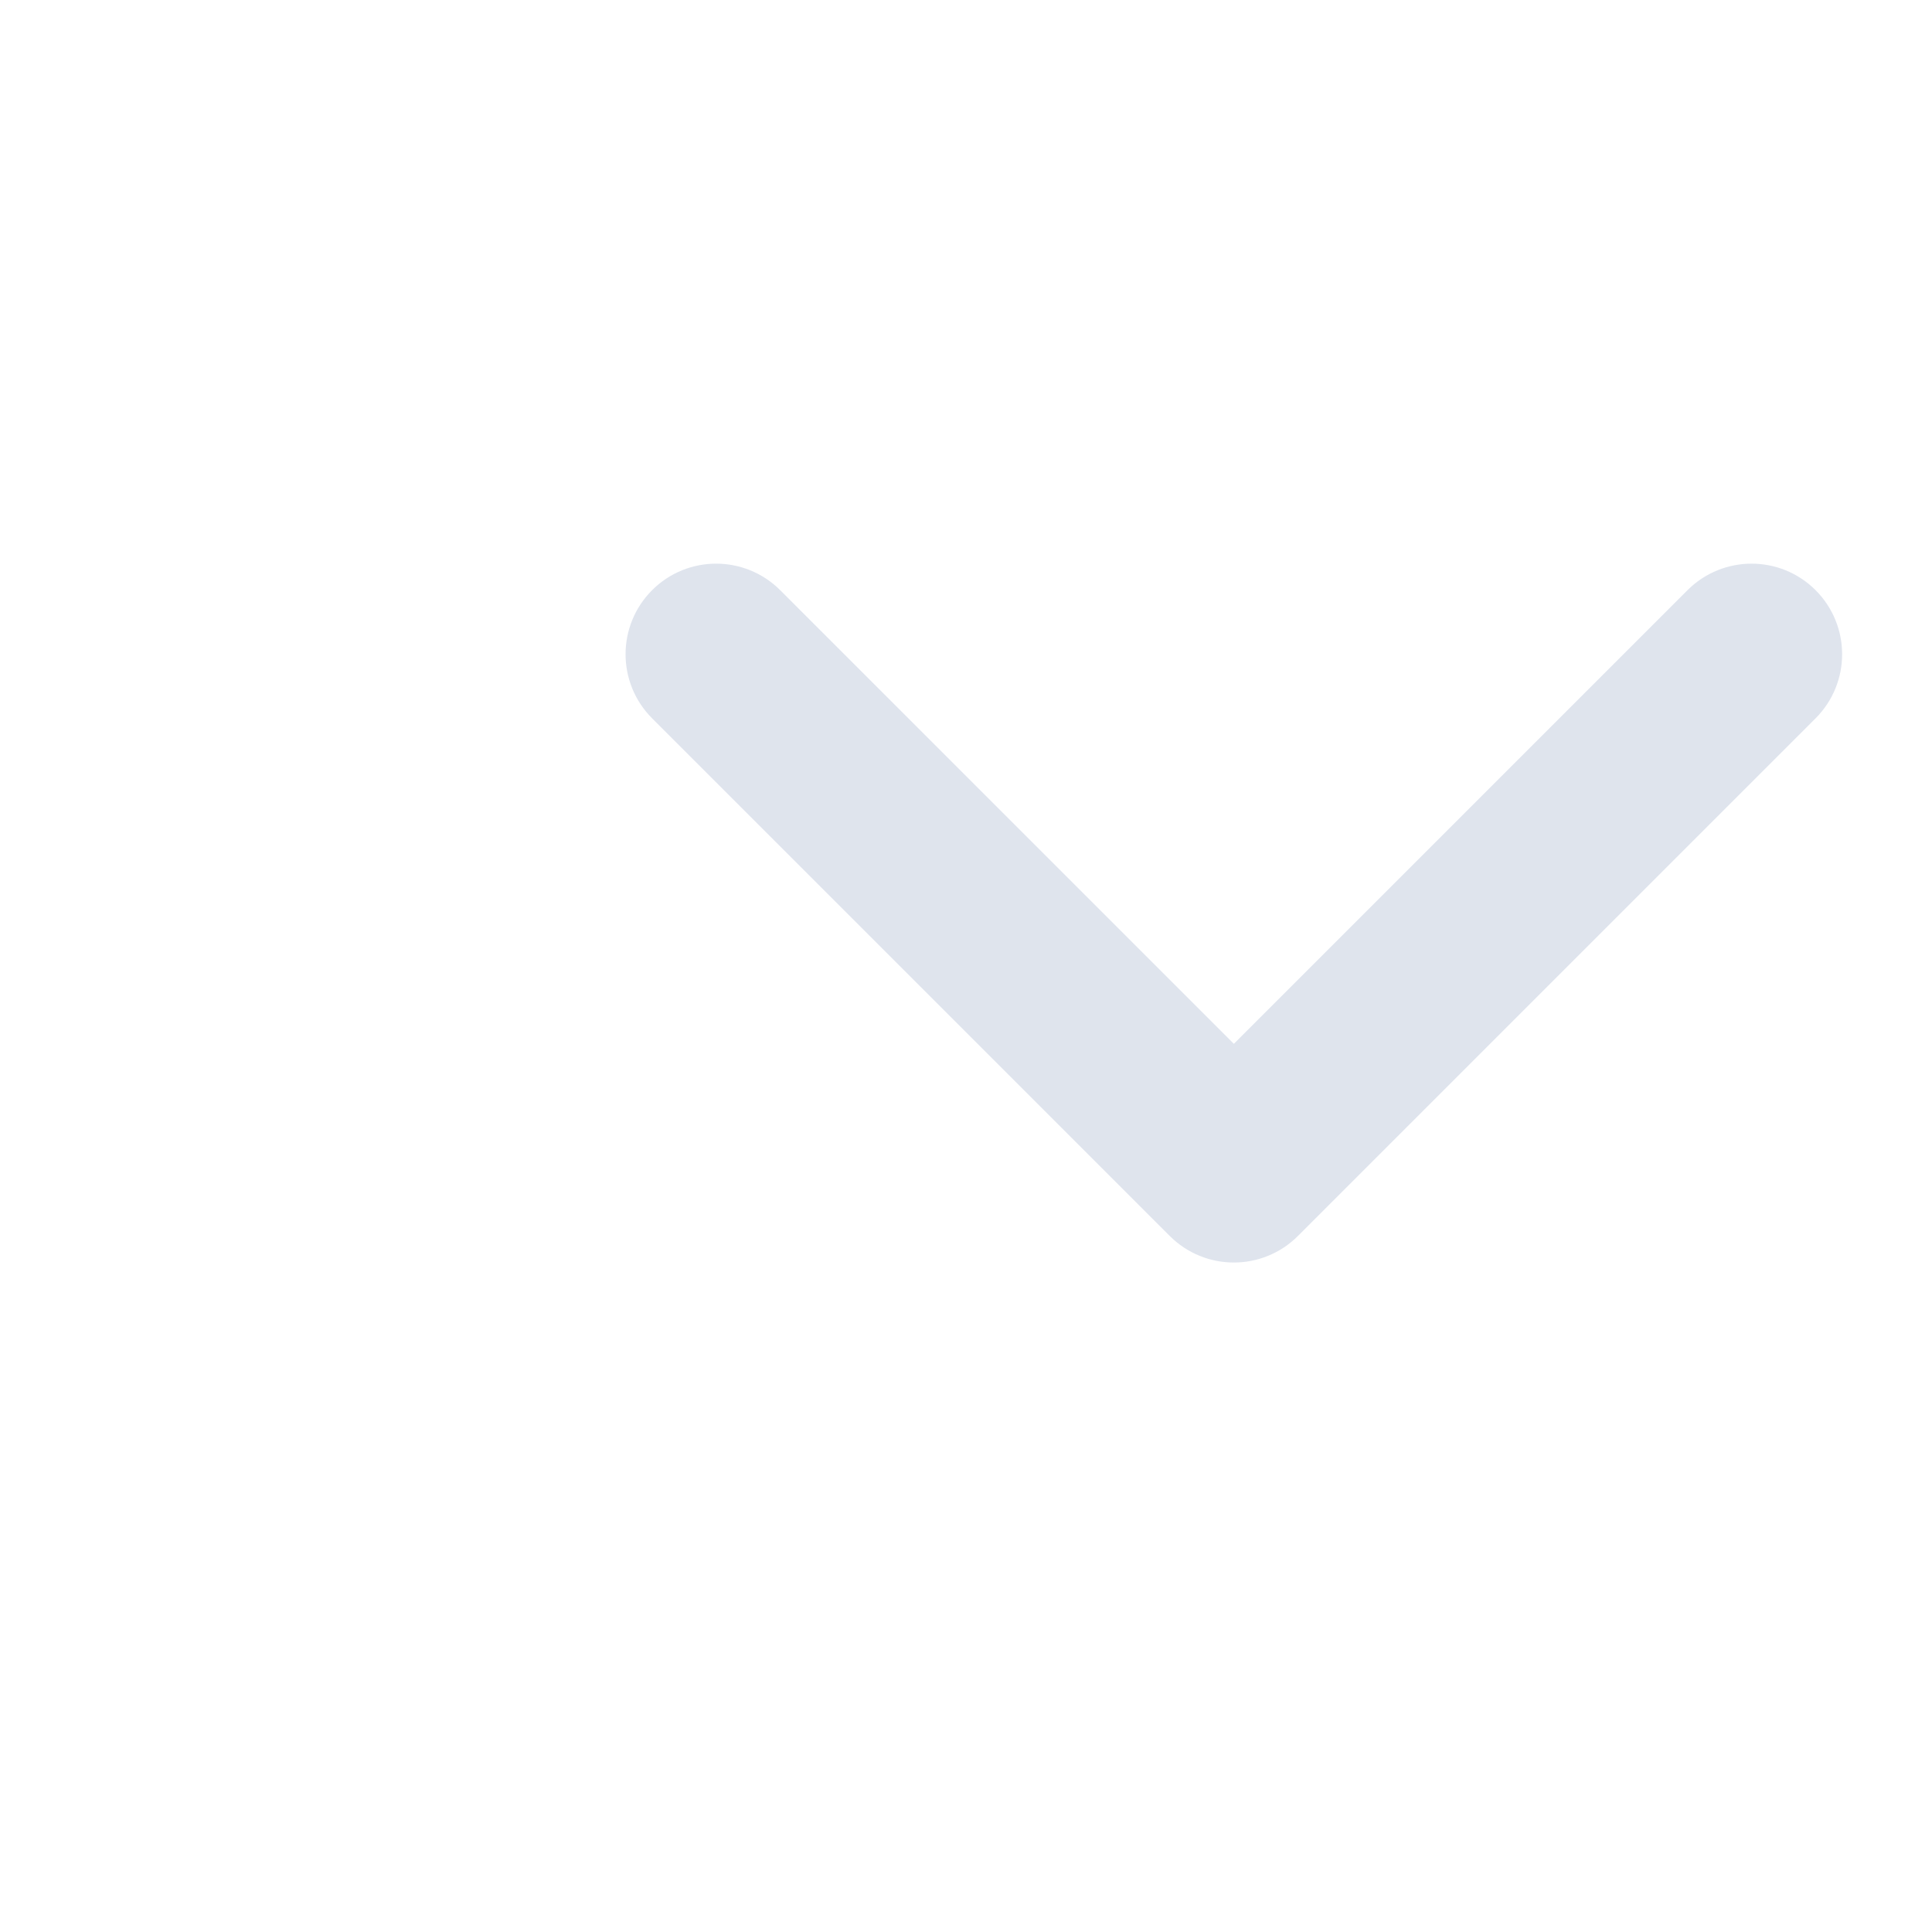
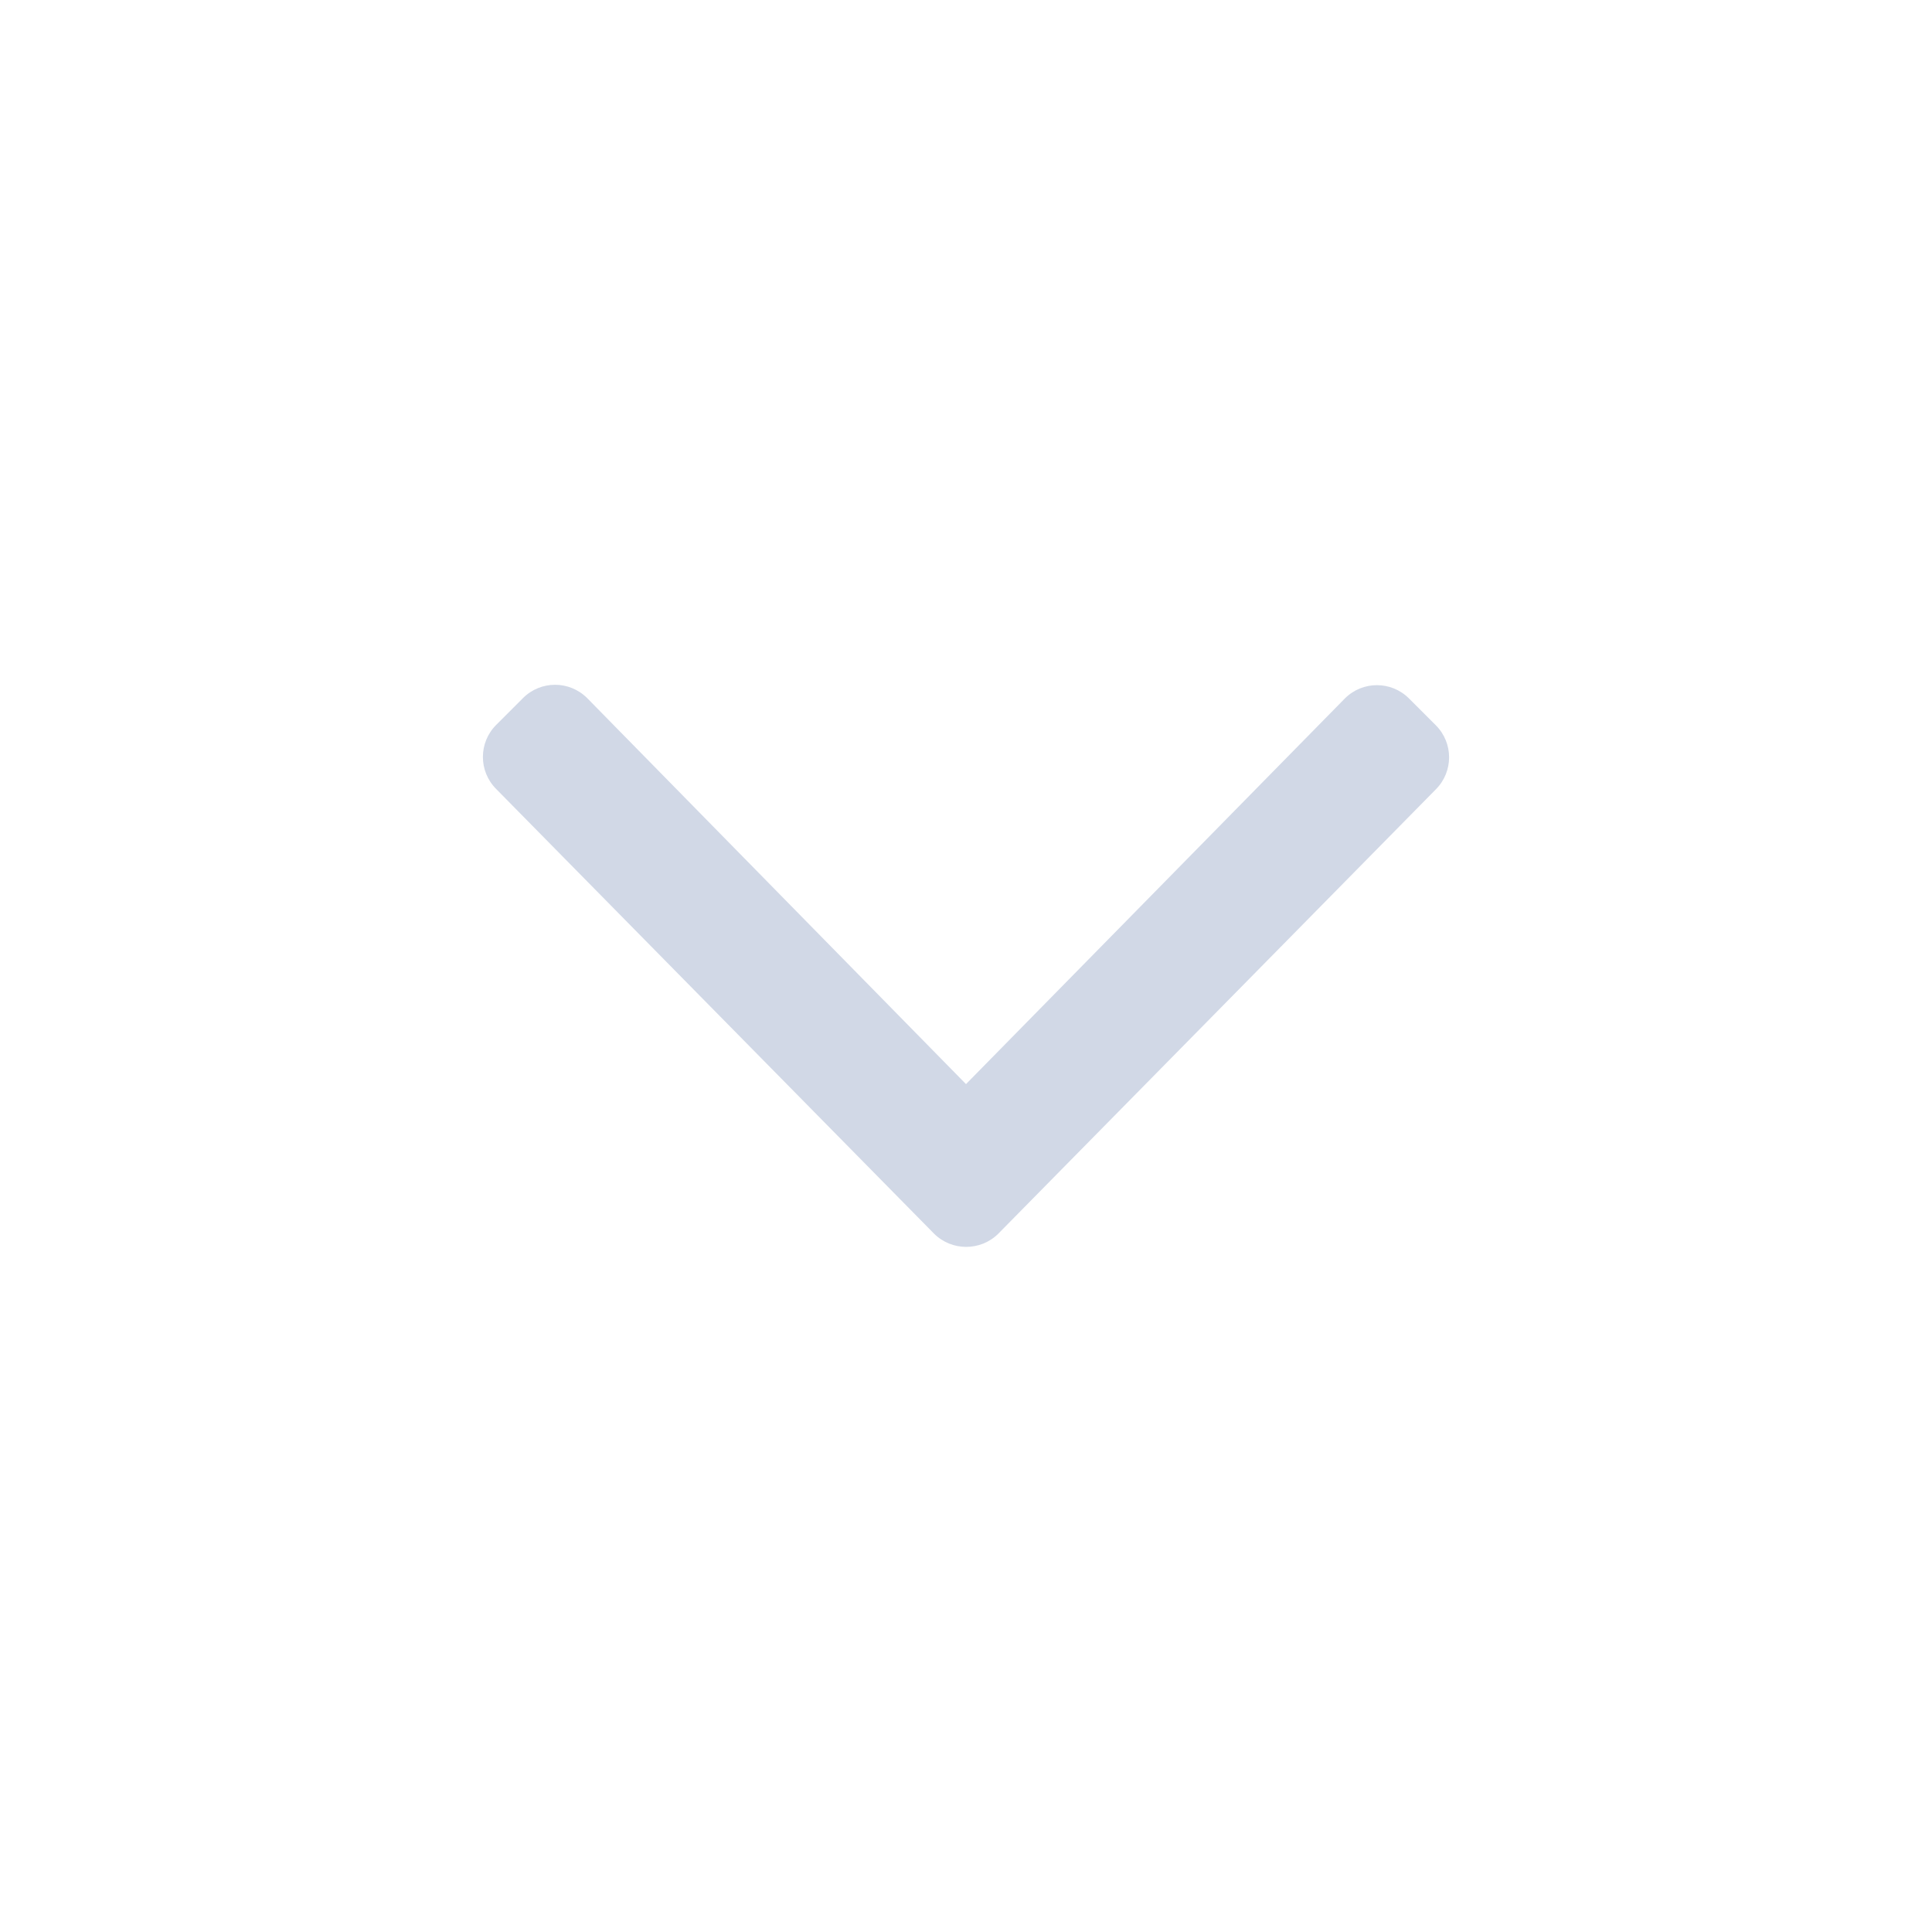
- <svg xmlns="http://www.w3.org/2000/svg" width="22px" height="22px" viewBox="0 0 22 22" version="1.1">
-   <g id="切图" stroke="none" stroke-width="1" fill="none" fill-rule="evenodd" opacity="0.7">
-     <g id="06---应用详情页" transform="translate(-48, -75)">
-       <g id="ic_more-copy-4" transform="translate(59, 86) rotate(-90) translate(-59, -86) translate(48, 75)">
-         <path d="M11.163,17.437 L18.718,17.437 C19.15,17.437 19.5,17.787 19.5,18.218 C19.5,18.65 19.15,19 18.718,19 L10.382,19 C9.95,19 9.6,18.65 9.6,18.218 L9.6,9.882 C9.6,9.45 9.95,9.1 10.382,9.1 C10.813,9.1 11.163,9.45 11.163,9.882 L11.163,17.437 Z" id="Rectangle-12" stroke="#D1D8E6" stroke-width="0.5" fill="#D1D8E6" fill-rule="nonzero" transform="translate(14.55, 14.05) rotate(45) translate(-14.55, -14.05) " />
-         <rect id="content_ic_down" fill-opacity="0" fill="#4A90E2" x="0" y="0" width="22" height="22" />
-       </g>
-     </g>
-   </g>
+ <svg xmlns="http://www.w3.org/2000/svg" viewBox="0 0 256 512" width="22px" height="22px">
+   <path d="M119.5 326.9L3.5 209.1c-4.7-4.7-4.7-12.3 0-17l7.1-7.1c4.7-4.7 12.3-4.7 17 0L128 287.3l100.4-102.2c4.7-4.7 12.3-4.7 17 0l7.1 7.1c4.7 4.7 4.7 12.3 0 17L136.5 327c-4.7 4.6-12.3 4.6-17-.1z" fill="#D1D8E6" />
</svg>
